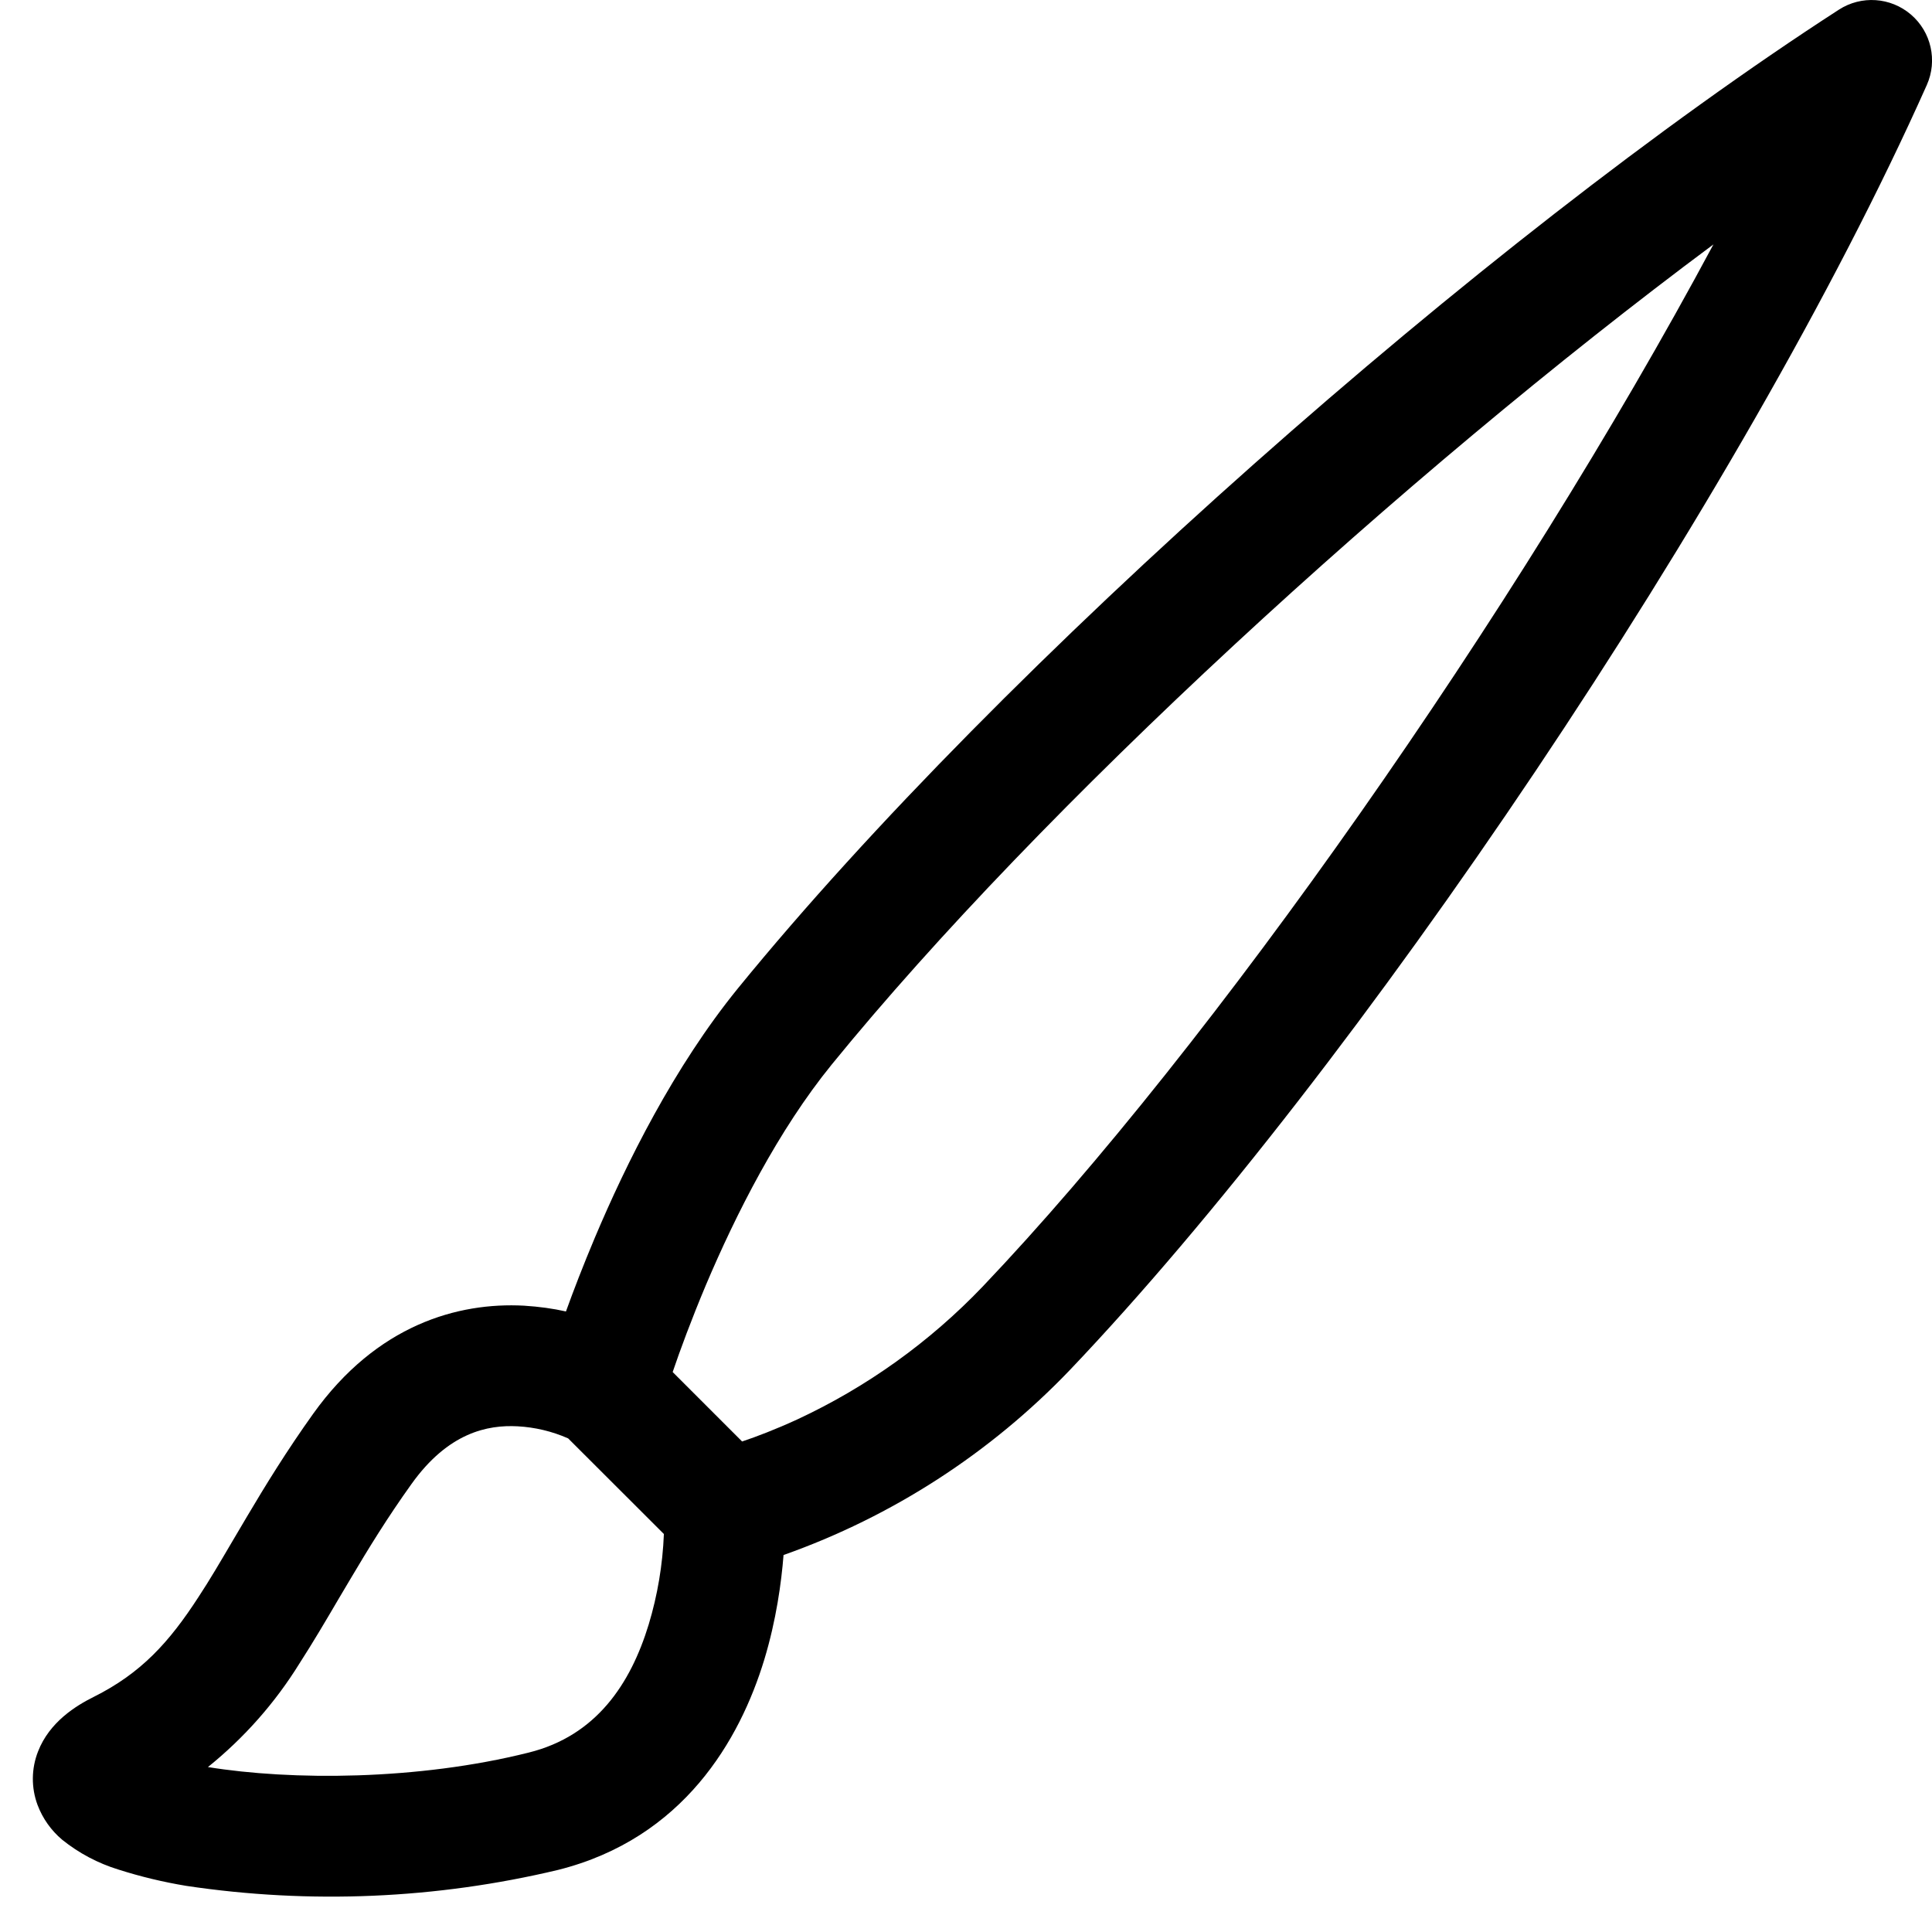
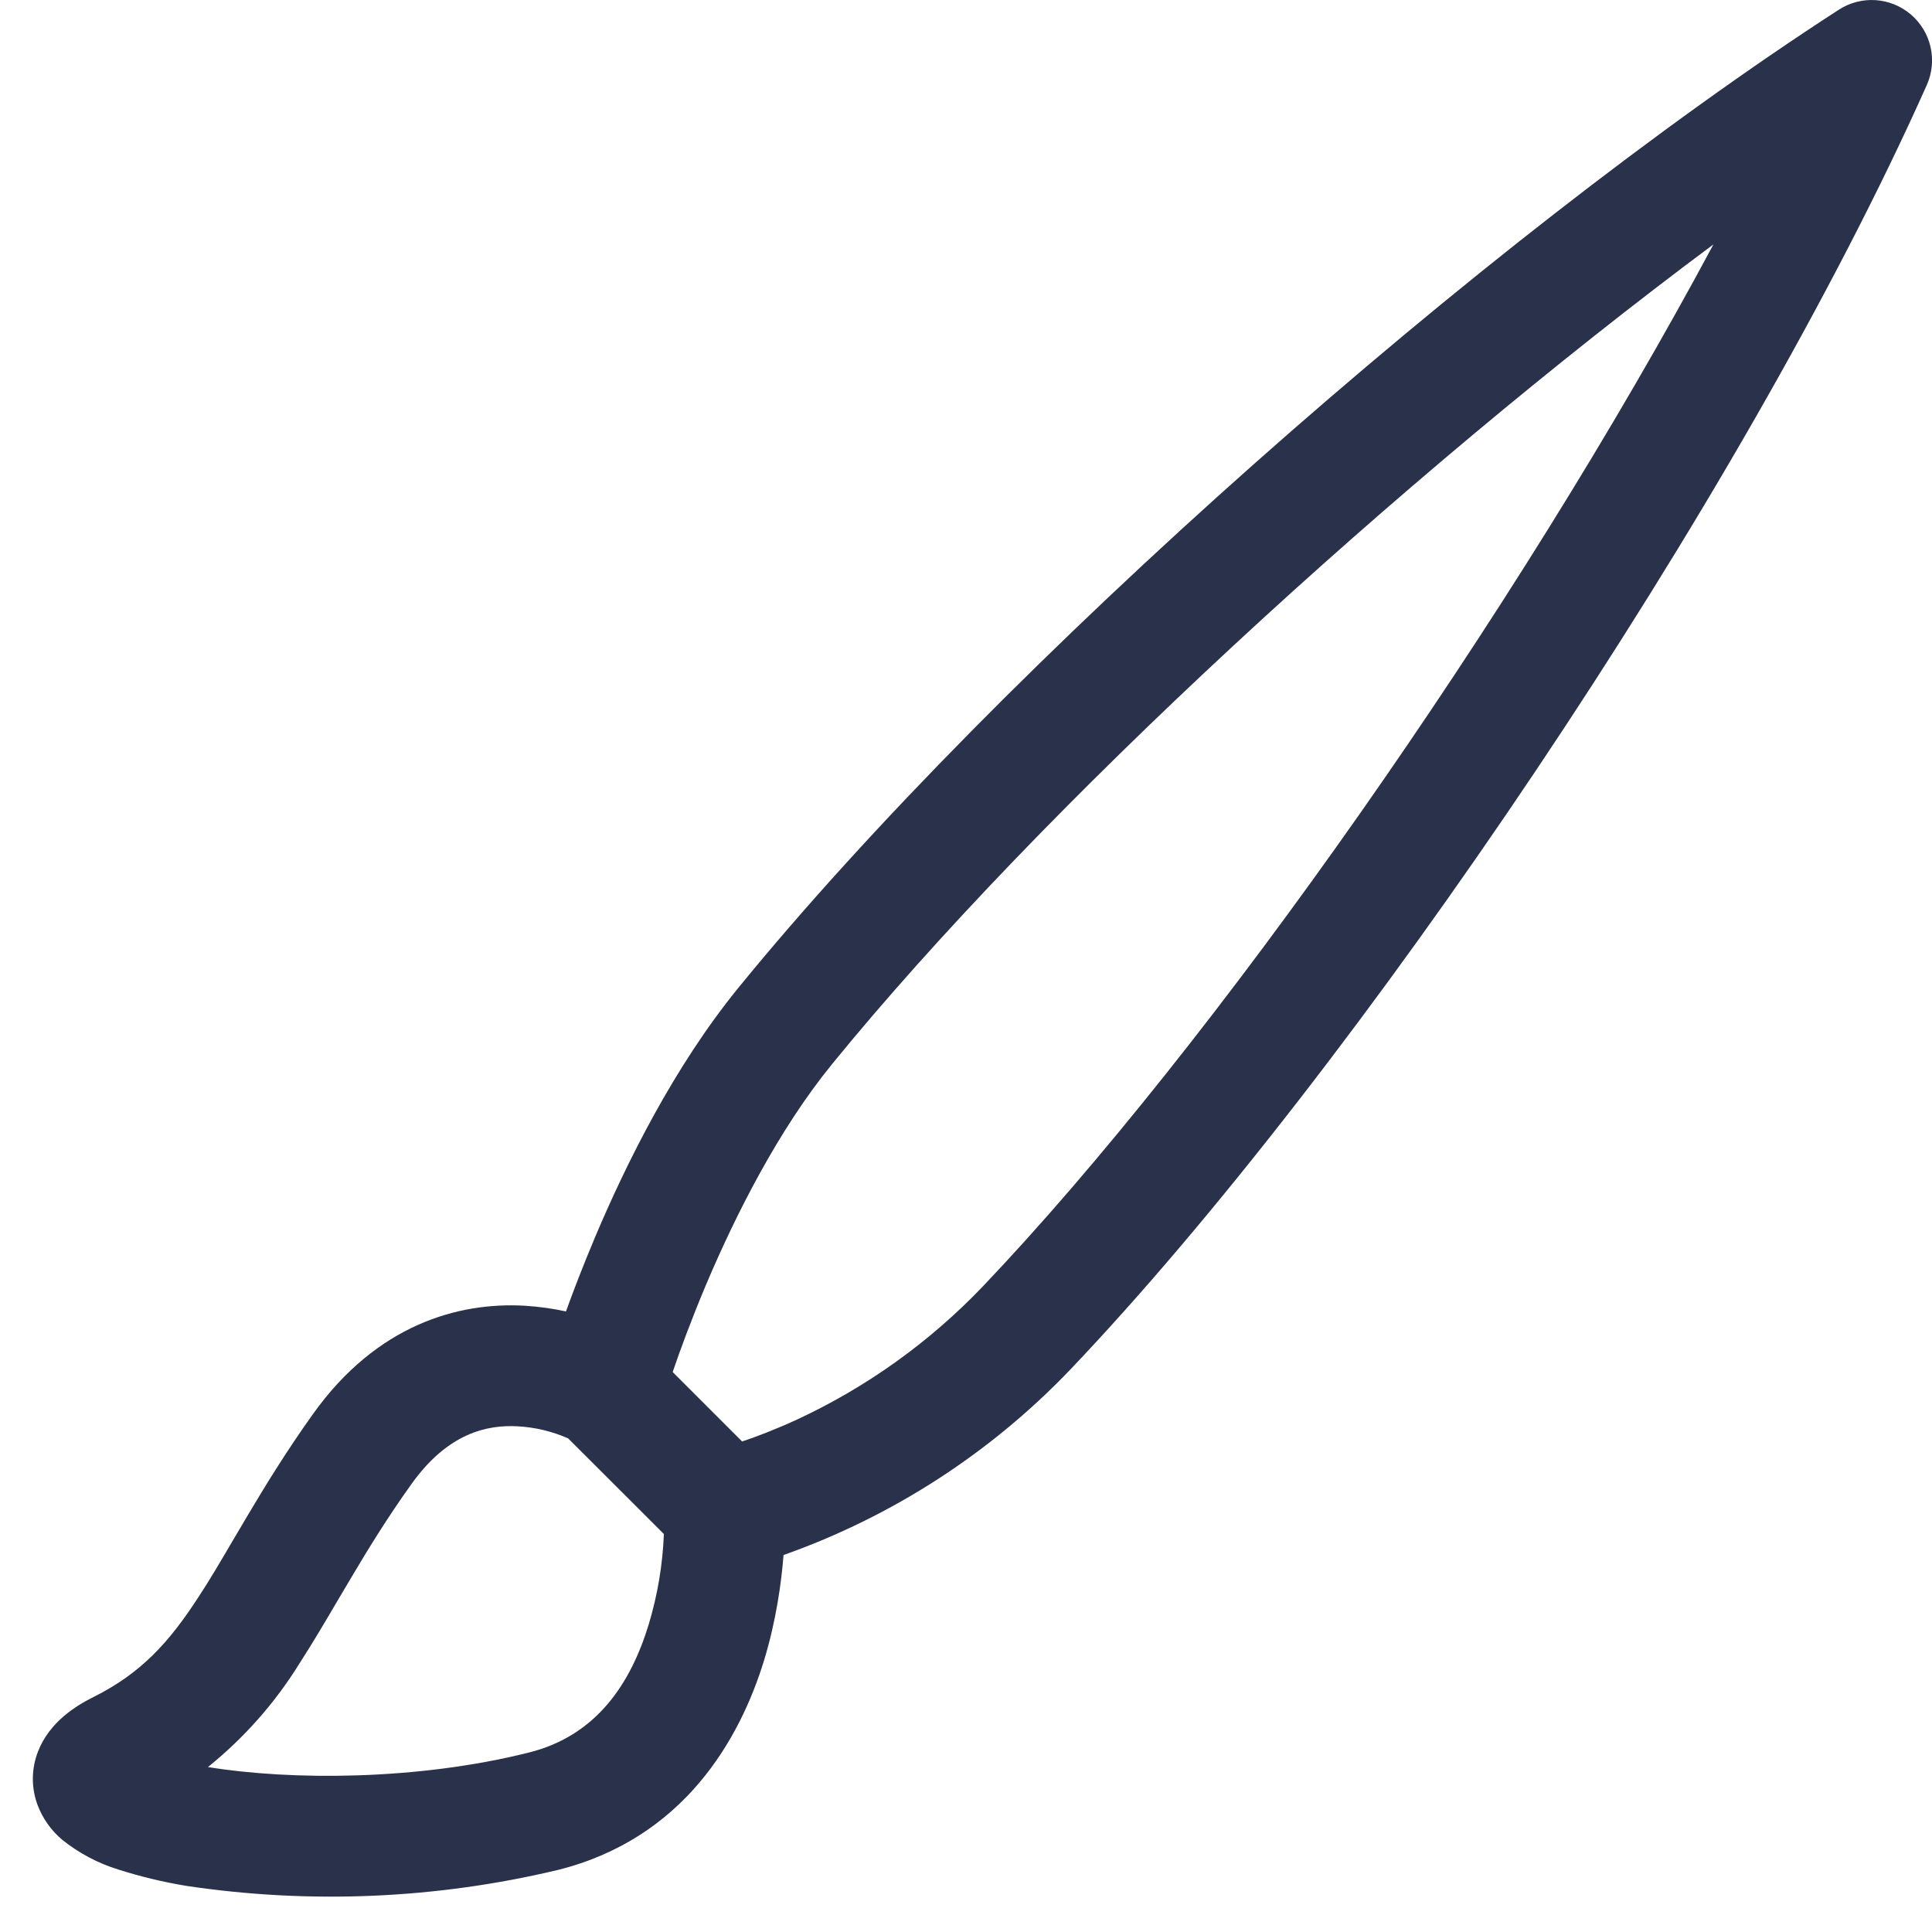
- <svg xmlns="http://www.w3.org/2000/svg" width="16" height="16" fill="currentColor" class="bi bi-brush" viewBox="0 0 16 16">
+ <svg xmlns="http://www.w3.org/2000/svg" width="16" height="16" fill="#2A324B" class="bi bi-brush" viewBox="0 0 16 16">
  <path d="M15.825.12a.5.5 0 0 1 .132.584c-1.53 3.43-4.743 8.17-7.095 10.64a6.1 6.1 0 0 1-2.373 1.534c-.018.227-.06.538-.16.868-.201.659-.667 1.479-1.708 1.74a8.1 8.1 0 0 1-3.078.132 4 4 0 0 1-.562-.135 1.4 1.4 0 0 1-.466-.247.7.7 0 0 1-.204-.288.62.62 0 0 1 .004-.443c.095-.245.316-.38.461-.452.394-.197.625-.453.867-.826.095-.144.184-.297.287-.472l.117-.198c.151-.255.326-.54.546-.848.528-.739 1.201-.925 1.746-.896q.19.012.348.048c.062-.172.142-.38.238-.608.261-.619.658-1.419 1.187-2.069 2.176-2.67 6.18-6.206 9.117-8.104a.5.5 0 0 1 .596.04M4.705 11.912a1.2 1.2 0 0 0-.419-.1c-.246-.013-.573.05-.879.479-.197.275-.355.532-.5.777l-.105.177c-.106.181-.213.362-.32.528a3.4 3.4 0 0 1-.76.861c.69.112 1.736.111 2.657-.12.559-.139.843-.569.993-1.06a3 3 0 0 0 .126-.75zm1.44.026c.12-.04.277-.1.458-.183a5.1 5.1 0 0 0 1.535-1.1c1.9-1.996 4.412-5.57 6.052-8.631-2.59 1.927-5.566 4.66-7.302 6.792-.442.543-.795 1.243-1.042 1.826-.121.288-.214.54-.275.72v.001l.575.575zm-4.973 3.04.007-.005zm3.582-3.043.002.001h-.002z" />
</svg>
